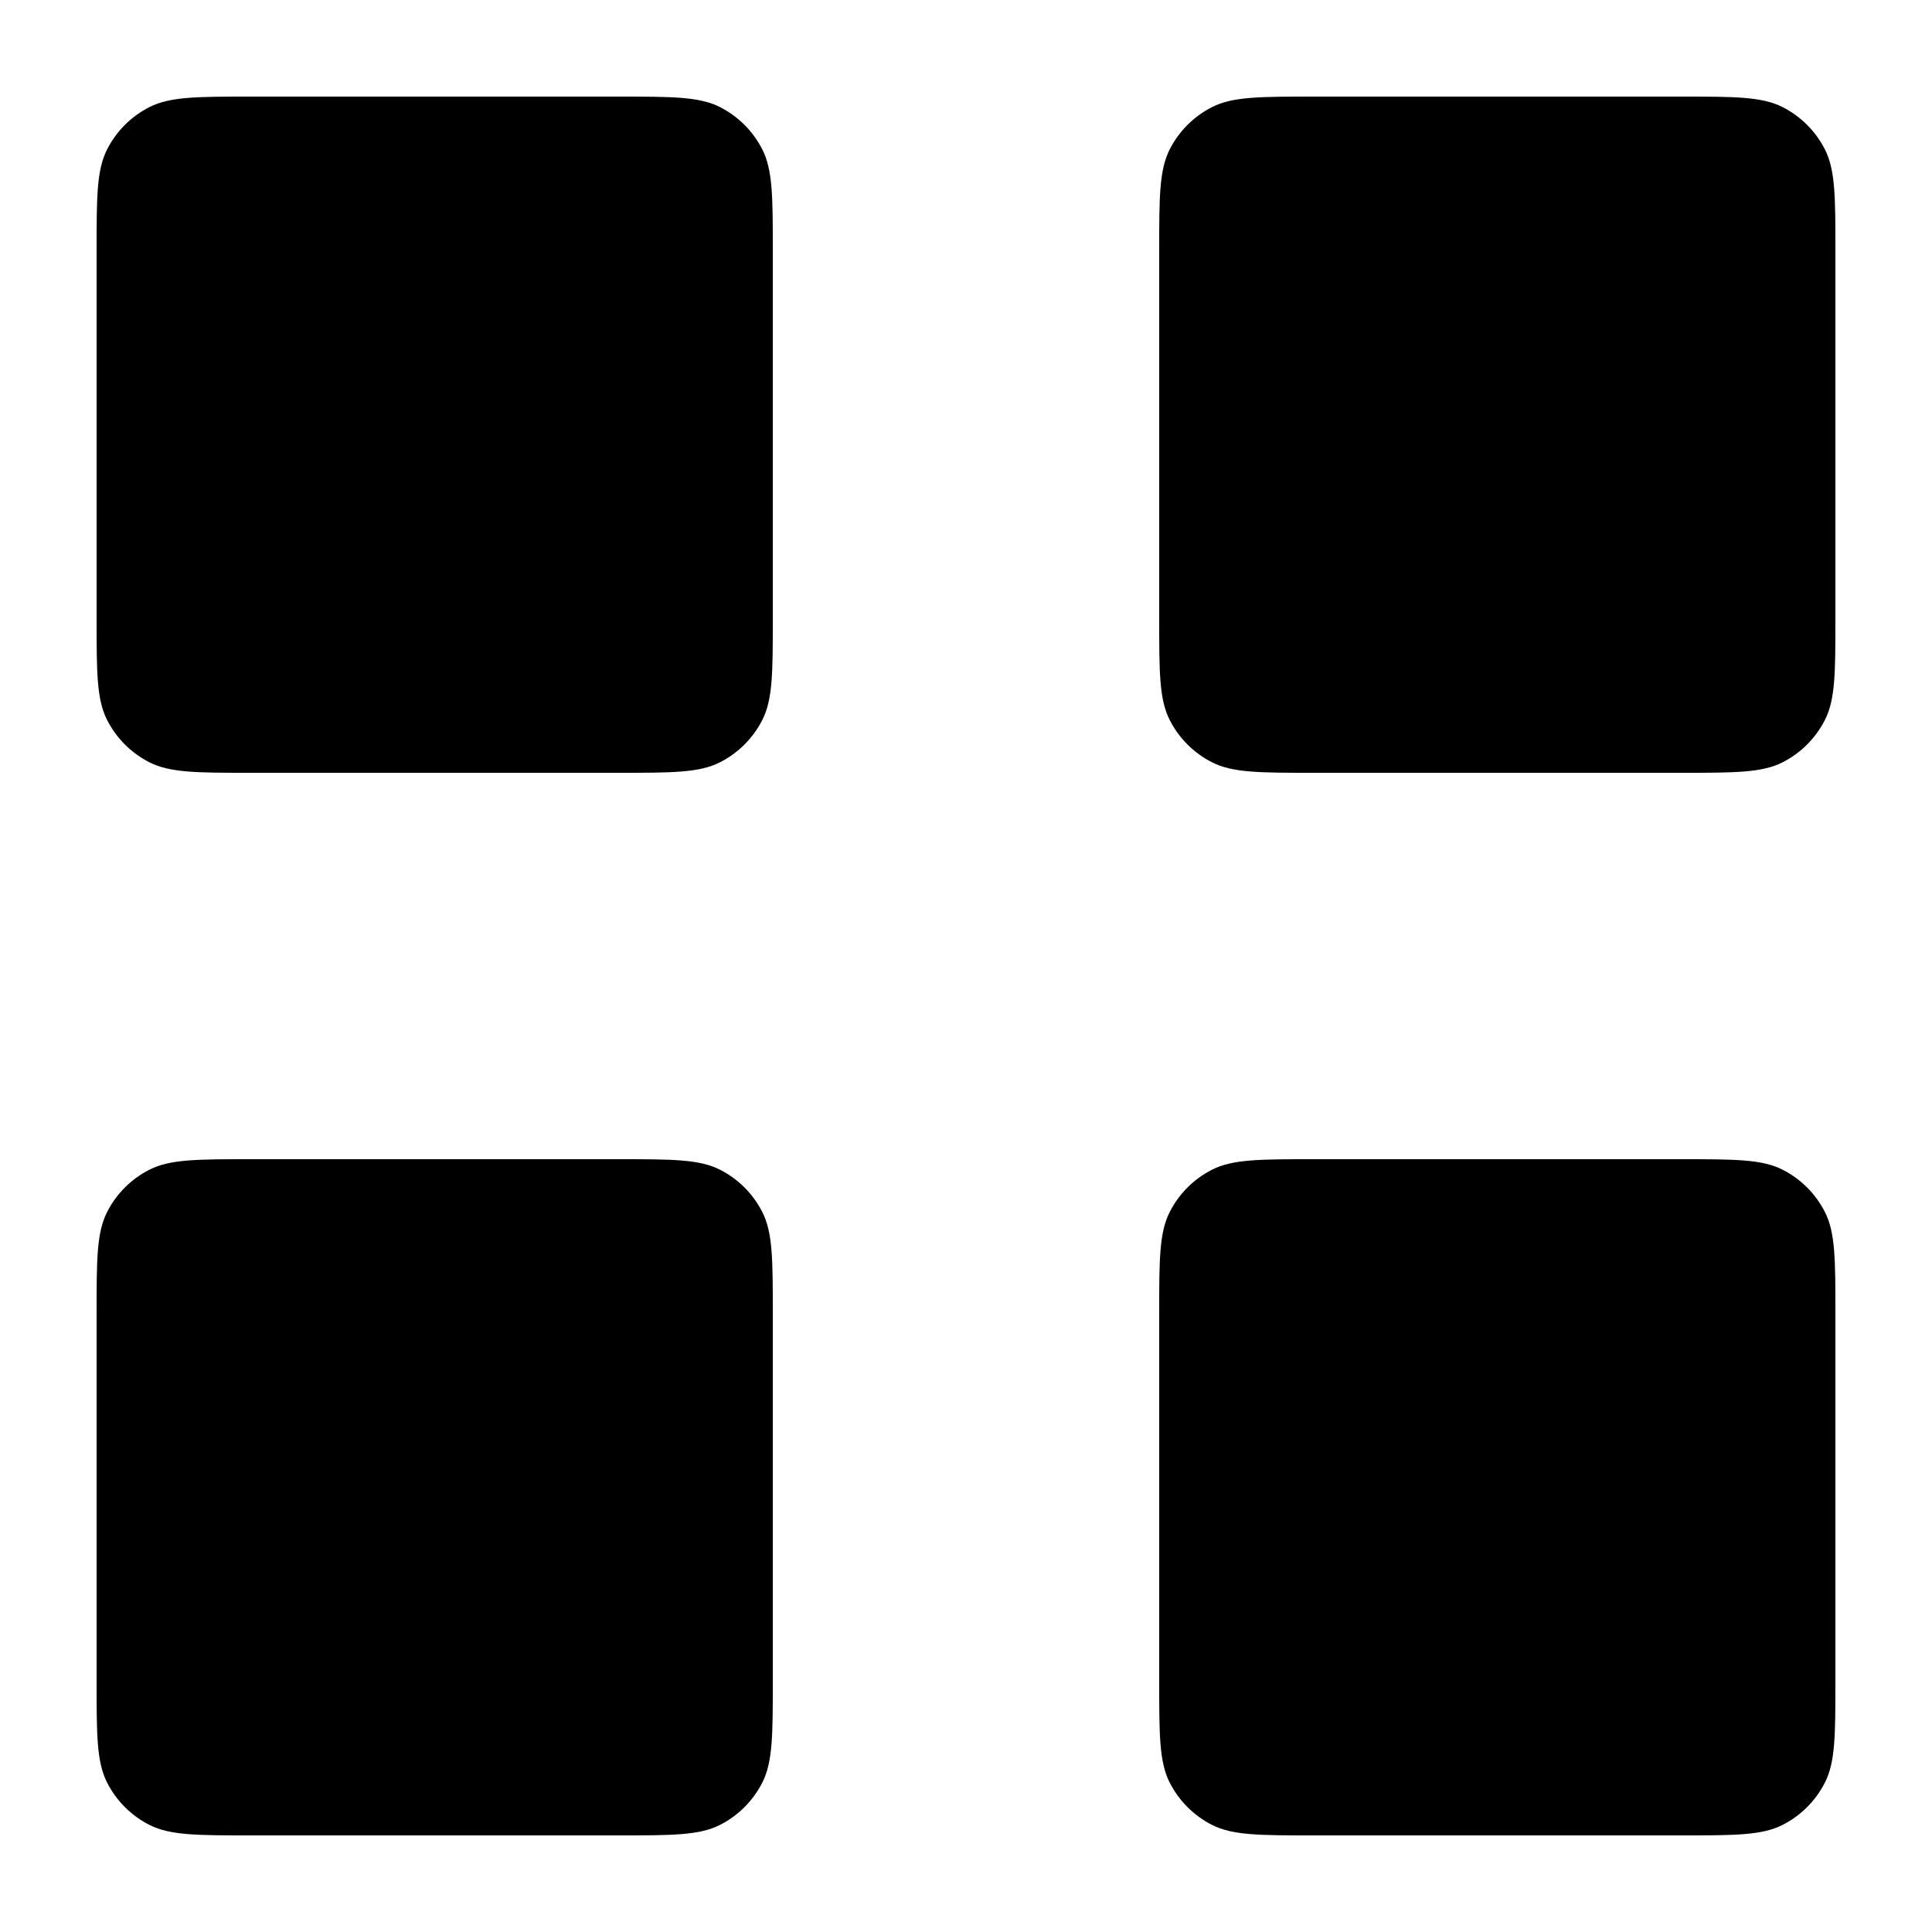
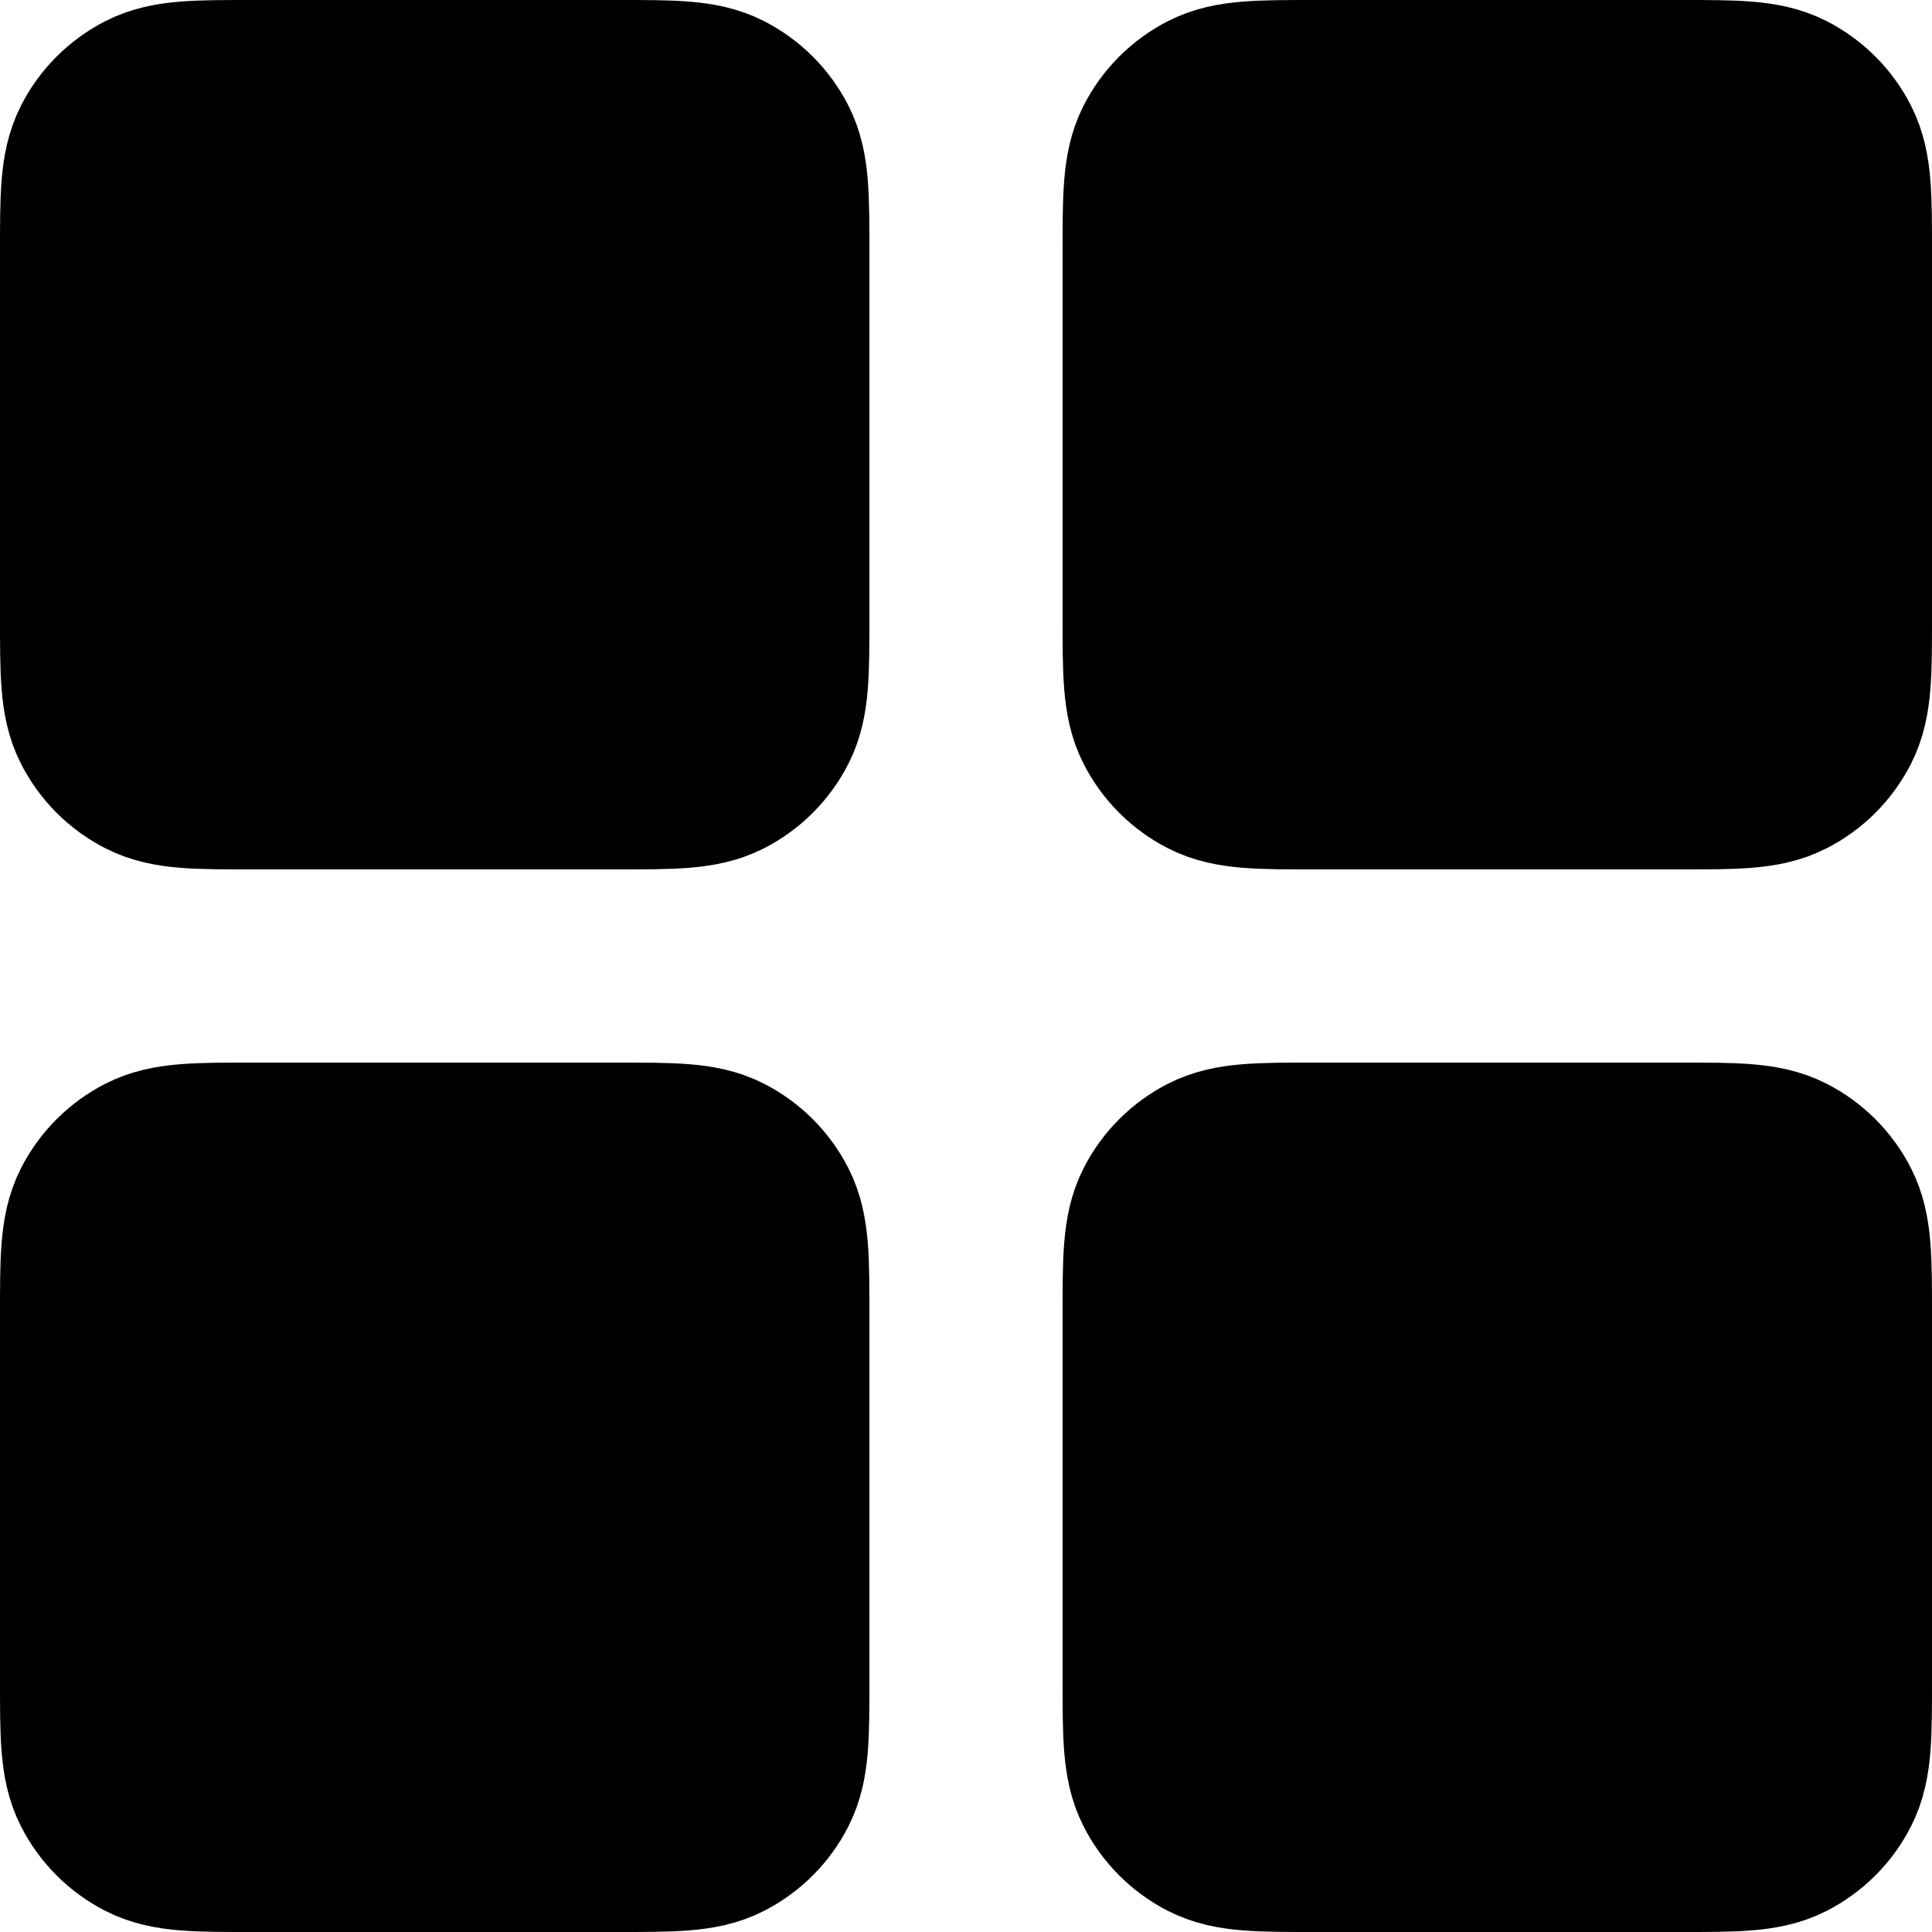
<svg xmlns="http://www.w3.org/2000/svg" viewBox="2 2 20 20" width="20" height="20" fill="none" stroke="black" stroke-width="2" stroke-linecap="round" stroke-linejoin="round">
-   <path d="M8.4 3H4.6c-.56 0-.84 0-1.054.109a1 1 0 0 0-.437.437C3 3.76 3 4.04 3 4.6v3.8c0 .56 0 .84.109 1.054a1 1 0 0 0 .437.437C3.76 10 4.04 10 4.6 10h3.8c.56 0 .84 0 1.054-.109a1 1 0 0 0 .437-.437C10 9.24 10 8.96 10 8.4V4.6c0-.56 0-.84-.109-1.054a1 1 0 0 0-.437-.437C9.24 3 8.96 3 8.4 3Zm11 0h-3.8c-.56 0-.84 0-1.054.109a1 1 0 0 0-.437.437C14 3.76 14 4.04 14 4.6v3.8c0 .56 0 .84.109 1.054a1 1 0 0 0 .437.437C14.76 10 15.04 10 15.6 10h3.8c.56 0 .84 0 1.054-.109a1 1 0 0 0 .437-.437C21 9.24 21 8.96 21 8.4V4.6c0-.56 0-.84-.109-1.054a1 1 0 0 0-.437-.437C20.24 3 19.96 3 19.4 3Zm0 11h-3.8c-.56 0-.84 0-1.054.109a1 1 0 0 0-.437.437C14 14.76 14 15.04 14 15.6v3.8c0 .56 0 .84.109 1.054a1 1 0 0 0 .437.437C14.76 21 15.04 21 15.6 21h3.8c.56 0 .84 0 1.054-.109a1 1 0 0 0 .437-.437C21 20.24 21 19.96 21 19.4v-3.8c0-.56 0-.84-.109-1.054a1 1 0 0 0-.437-.437C20.24 14 19.96 14 19.4 14Zm-11 0H4.6c-.56 0-.84 0-1.054.109a1 1 0 0 0-.437.437C3 14.76 3 15.04 3 15.6v3.8c0 .56 0 .84.109 1.054a1 1 0 0 0 .437.437C3.76 21 4.04 21 4.6 21h3.8c.56 0 .84 0 1.054-.109a1 1 0 0 0 .437-.437C10 20.24 10 19.96 10 19.4v-3.8c0-.56 0-.84-.109-1.054a1 1 0 0 0-.437-.437C9.24 14 8.96 14 8.4 14Z" fill="black" stroke="none" />
+   <path d="M8.4 3H4.6c-.56 0-.84 0-1.054.109a1 1 0 0 0-.437.437C3 3.76 3 4.04 3 4.6v3.8c0 .56 0 .84.109 1.054a1 1 0 0 0 .437.437C3.76 10 4.04 10 4.6 10h3.8c.56 0 .84 0 1.054-.109a1 1 0 0 0 .437-.437C10 9.24 10 8.96 10 8.4V4.6c0-.56 0-.84-.109-1.054a1 1 0 0 0-.437-.437C9.24 3 8.96 3 8.4 3Zm11 0h-3.8c-.56 0-.84 0-1.054.109a1 1 0 0 0-.437.437C14 3.76 14 4.04 14 4.6v3.8c0 .56 0 .84.109 1.054a1 1 0 0 0 .437.437C14.76 10 15.04 10 15.6 10h3.8c.56 0 .84 0 1.054-.109a1 1 0 0 0 .437-.437C21 9.24 21 8.96 21 8.4V4.6c0-.56 0-.84-.109-1.054a1 1 0 0 0-.437-.437C20.24 3 19.96 3 19.4 3Zm0 11h-3.8c-.56 0-.84 0-1.054.109a1 1 0 0 0-.437.437C14 14.76 14 15.04 14 15.6v3.8c0 .56 0 .84.109 1.054a1 1 0 0 0 .437.437C14.76 21 15.04 21 15.6 21h3.8c.56 0 .84 0 1.054-.109a1 1 0 0 0 .437-.437C21 20.24 21 19.96 21 19.4v-3.8c0-.56 0-.84-.109-1.054a1 1 0 0 0-.437-.437C20.24 14 19.96 14 19.4 14Zm-11 0H4.6c-.56 0-.84 0-1.054.109a1 1 0 0 0-.437.437C3 14.76 3 15.04 3 15.6v3.8c0 .56 0 .84.109 1.054a1 1 0 0 0 .437.437C3.76 21 4.04 21 4.6 21h3.8c.56 0 .84 0 1.054-.109a1 1 0 0 0 .437-.437C10 20.24 10 19.96 10 19.4v-3.8c0-.56 0-.84-.109-1.054a1 1 0 0 0-.437-.437C9.24 14 8.96 14 8.4 14Z" fill="black" />
</svg>
